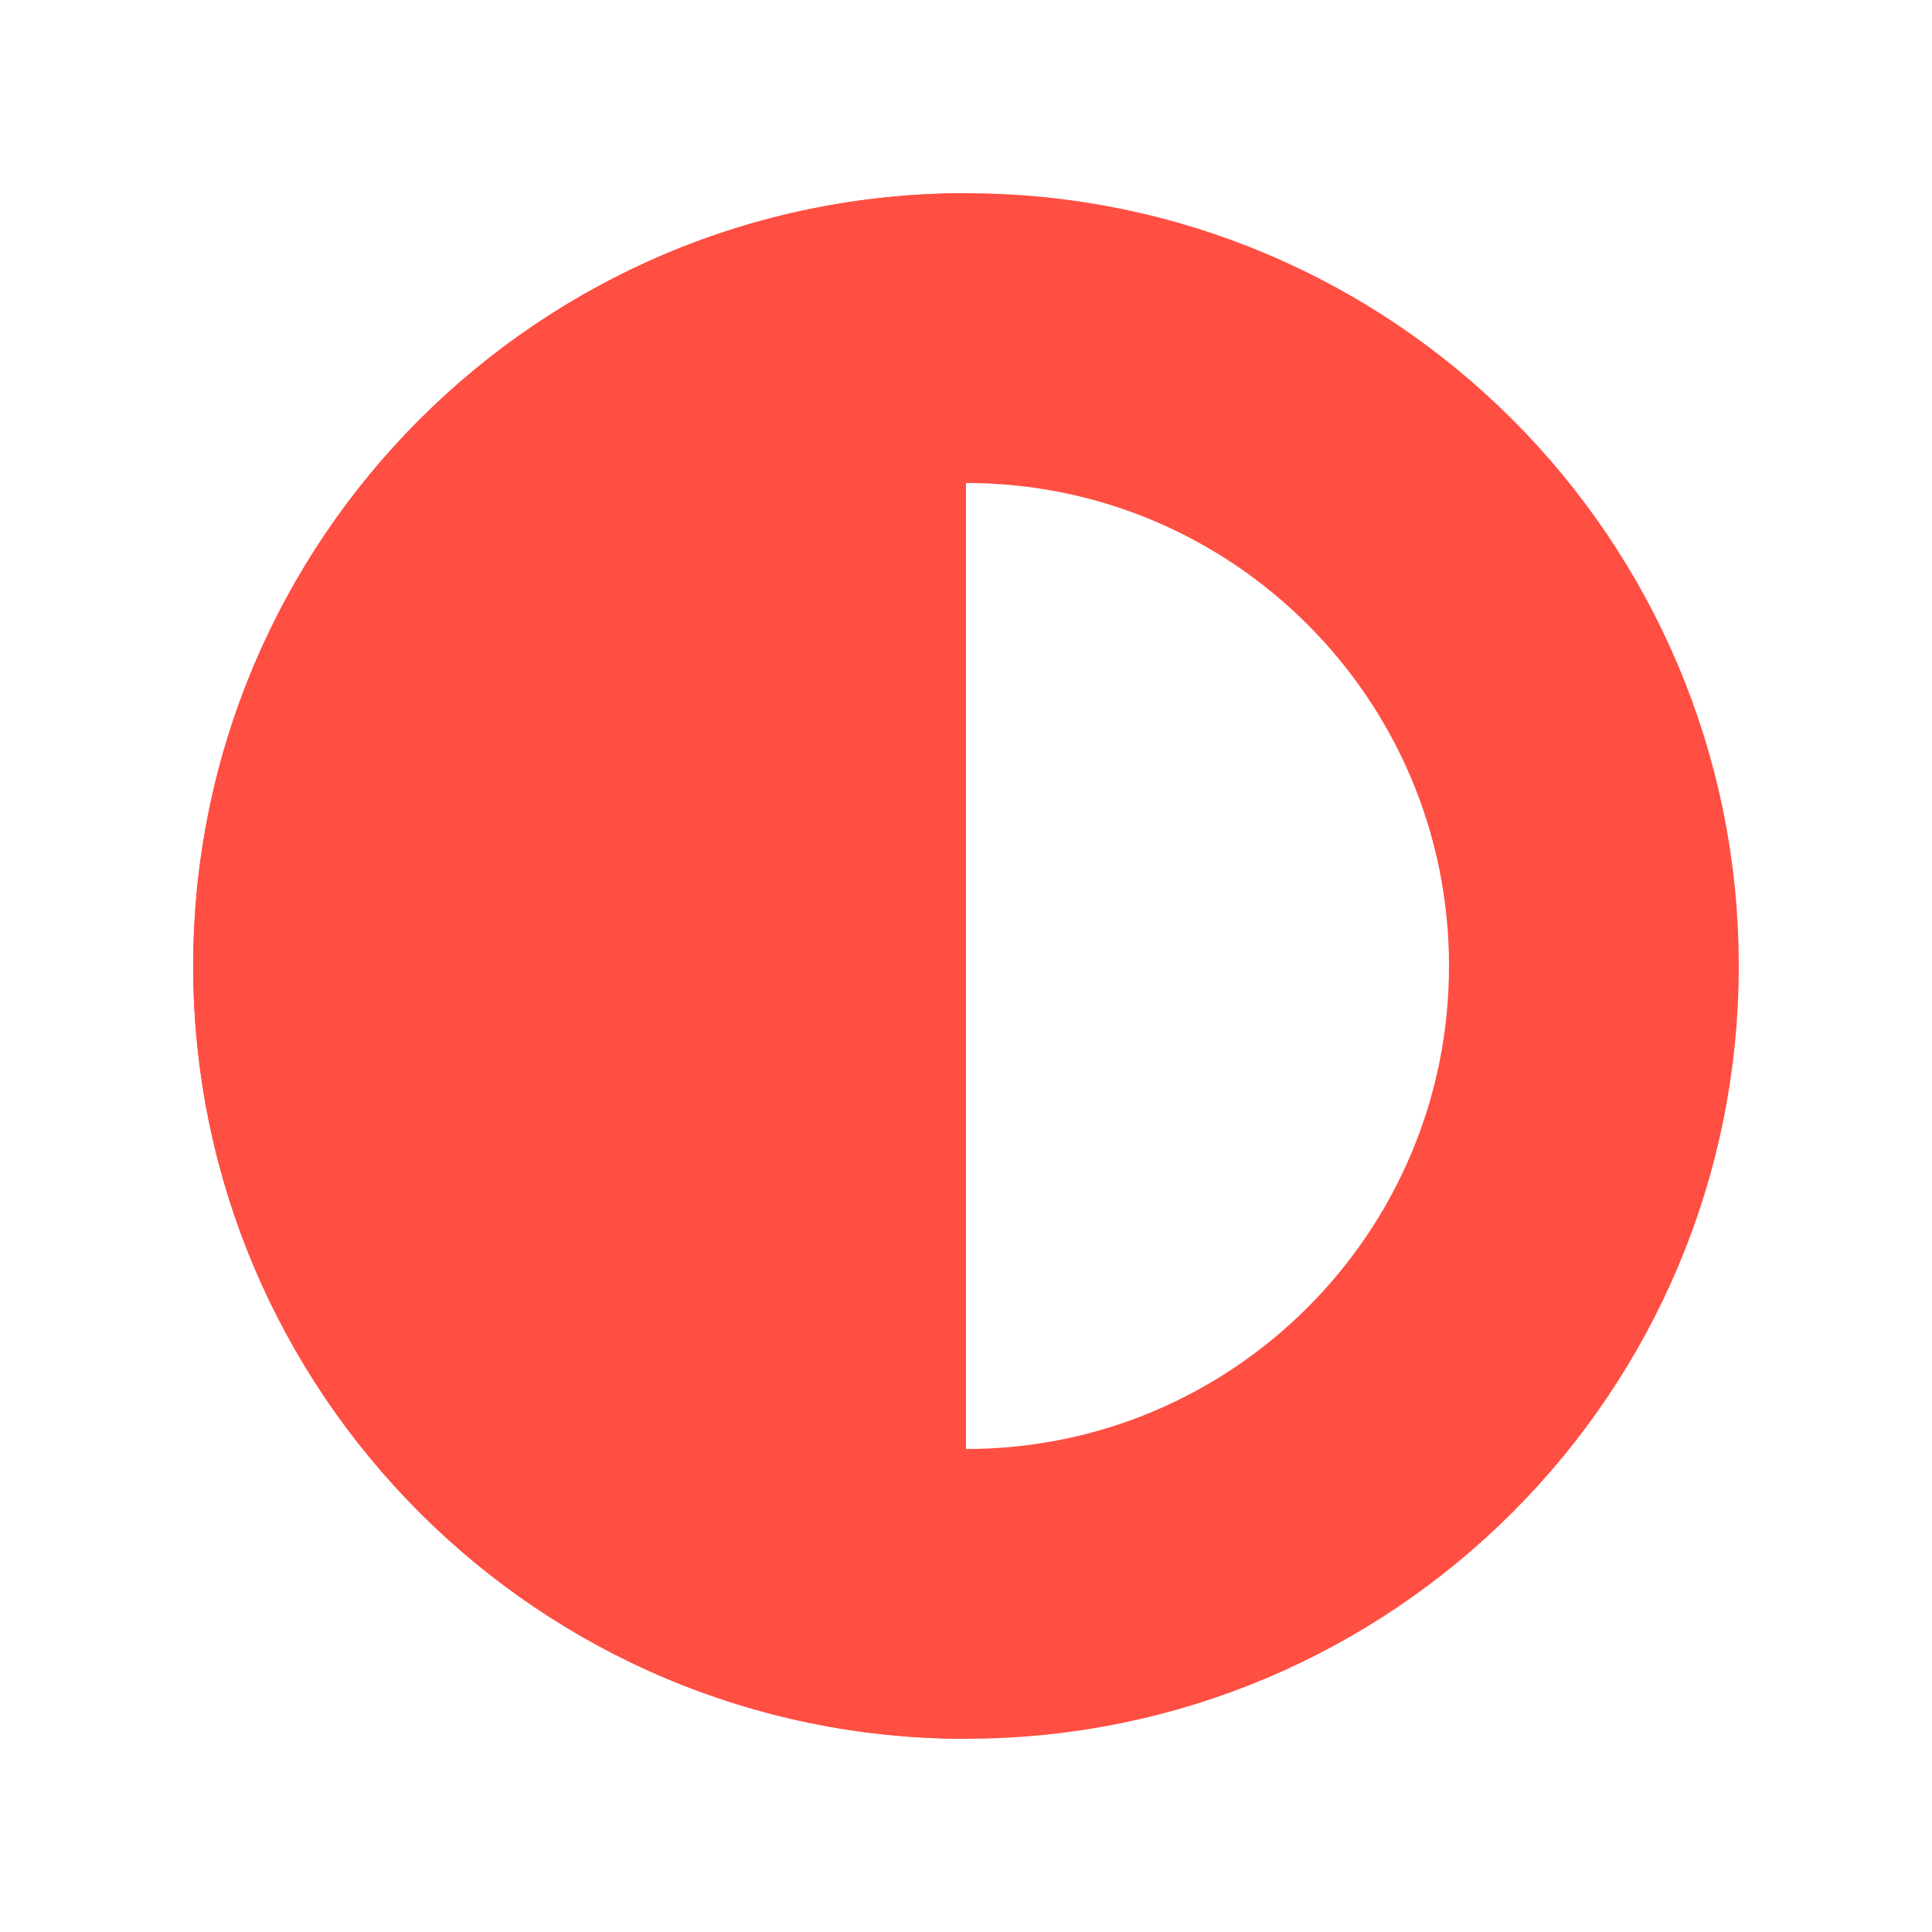
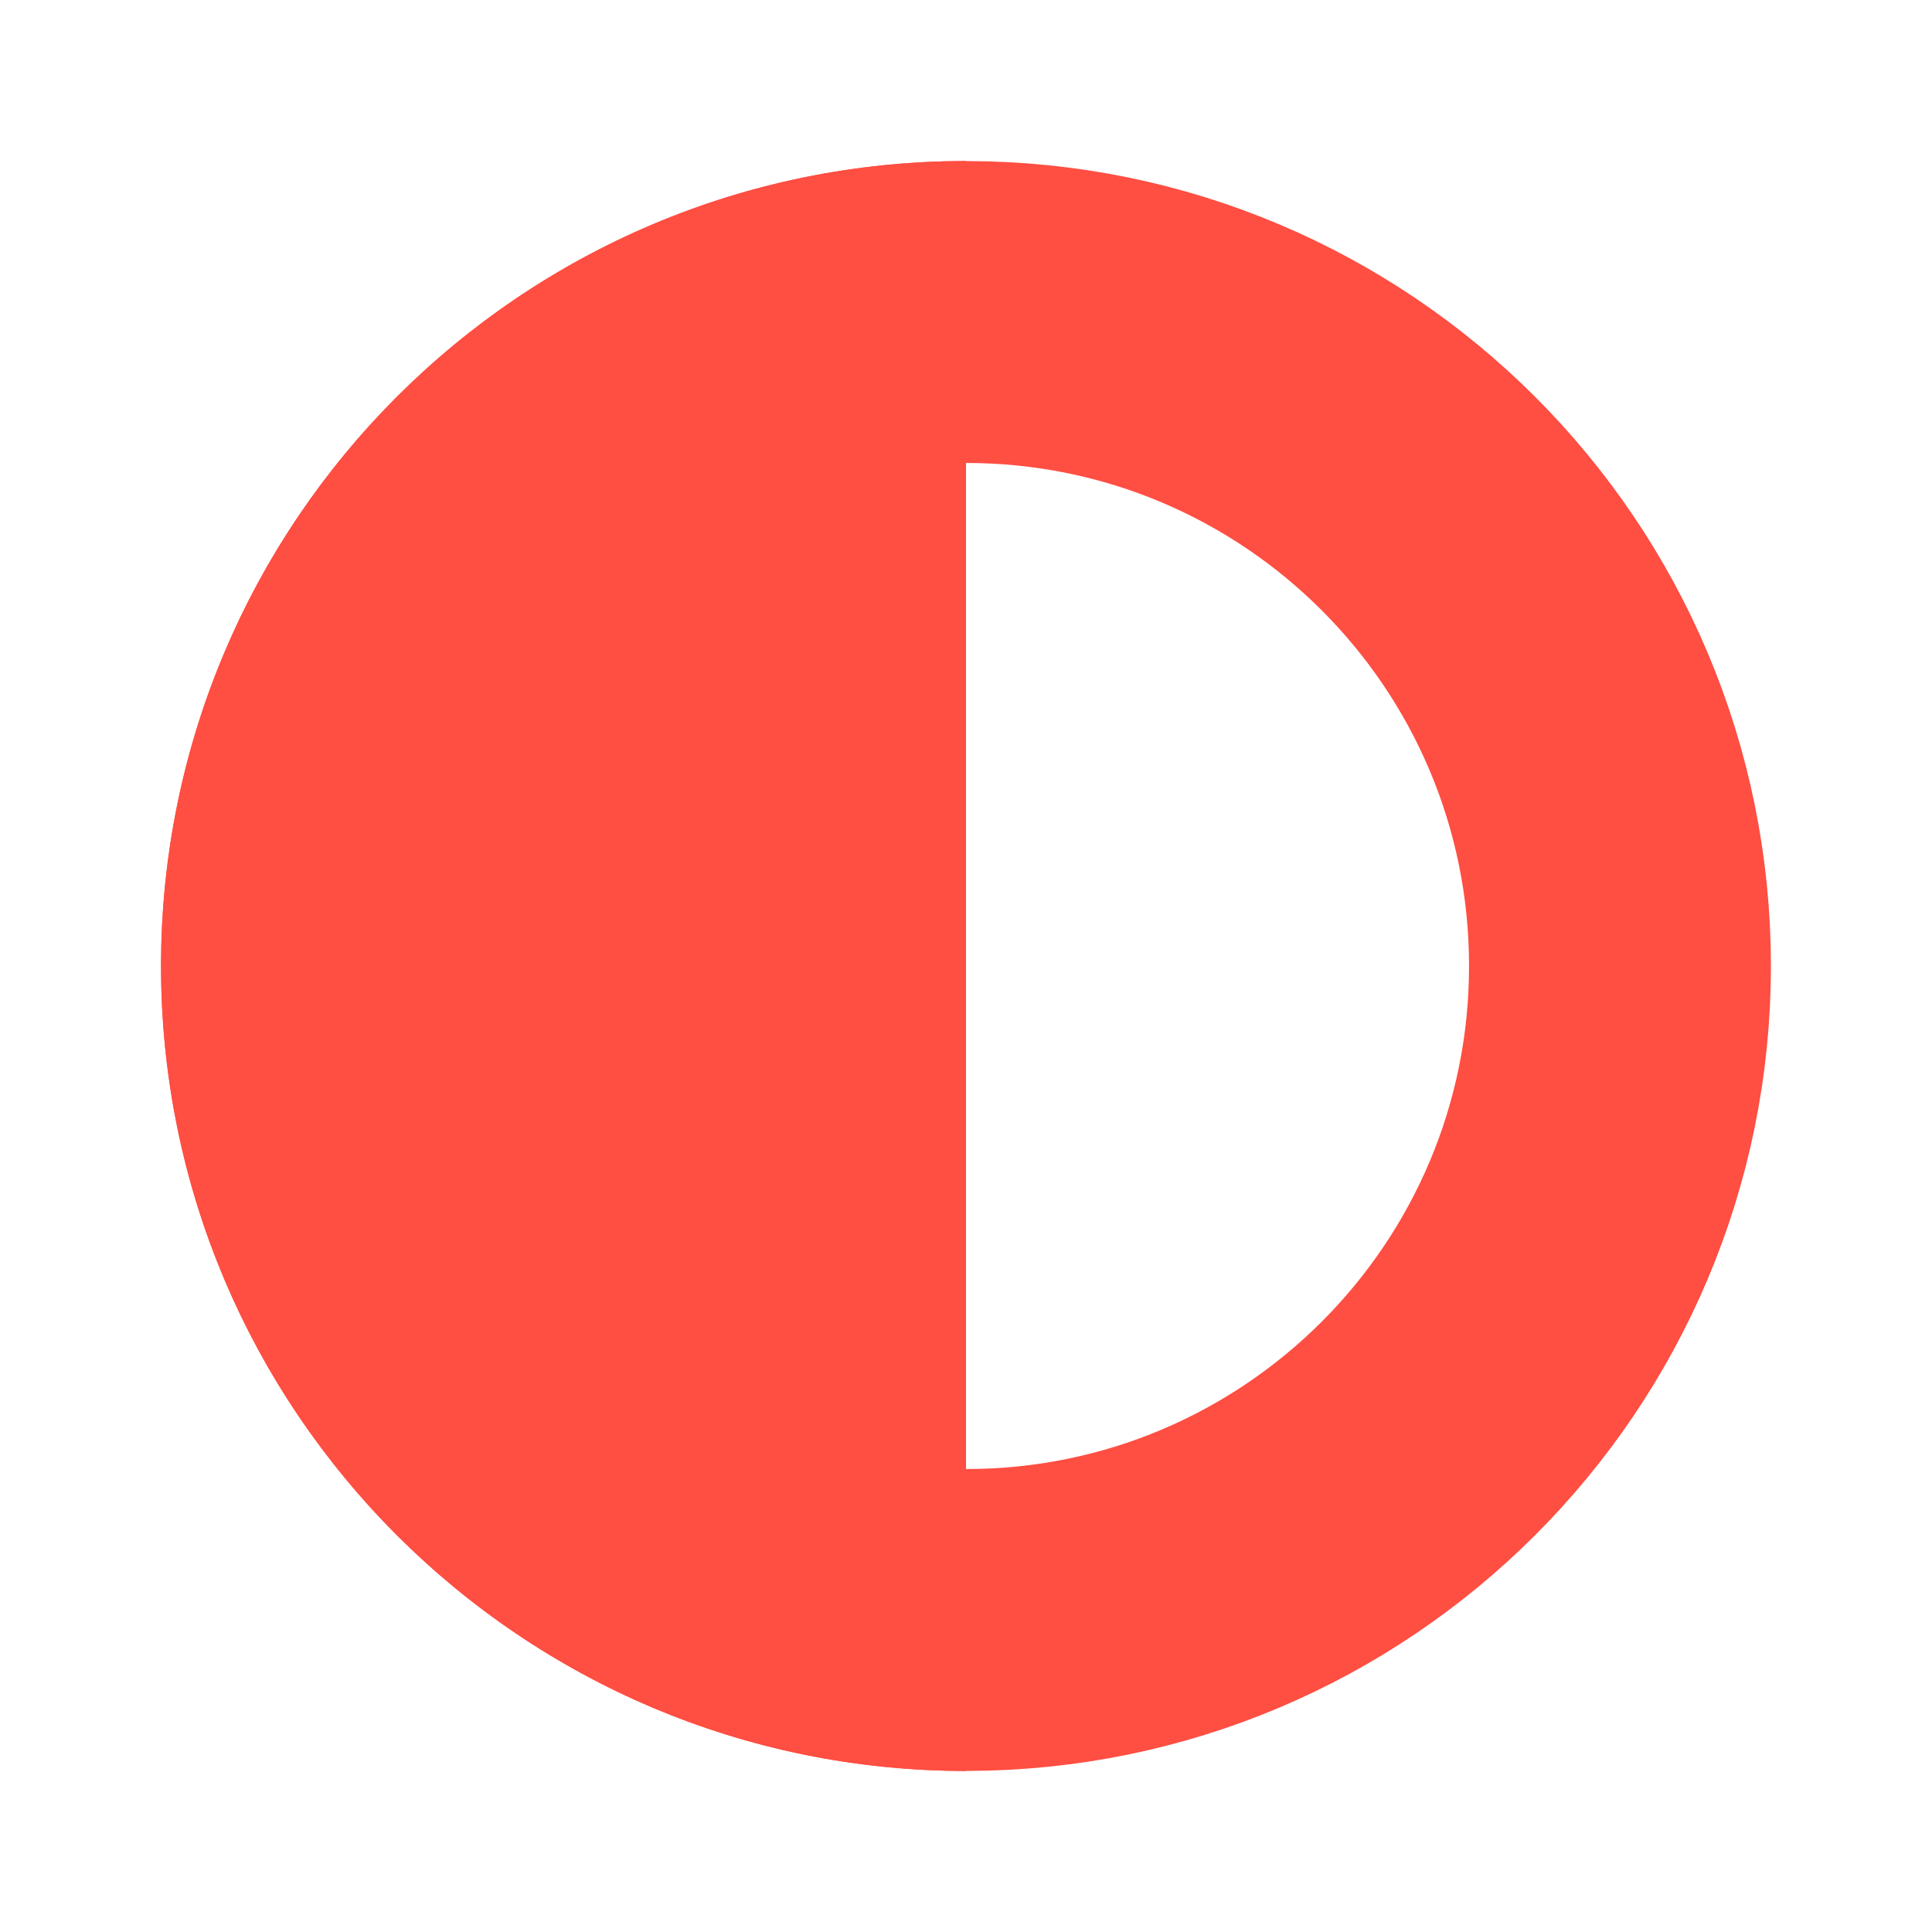
- <svg xmlns="http://www.w3.org/2000/svg" width="10" height="10" fill="none">
-   <circle cx="5" cy="5" r="3.25" stroke="#FF4E42" stroke-width="1.5" />
-   <path fill-rule="evenodd" clip-rule="evenodd" d="M5 9V1h.01H5a4 4 0 100 8z" fill="#FF4E42" />
+ <svg xmlns="http://www.w3.org/2000/svg" fill="none" height="12" viewBox="0 0 12 12" width="12">
+   <circle cx="6" cy="6" r="4.062" stroke="#ff4e42" stroke-width="1.875" />
+   <path clip-rule="evenodd" d="m6 11v-10c-2.761 0-5 2.239-5 5s2.239 5 5 5z" fill="#ff4e42" fill-rule="evenodd" />
</svg>
